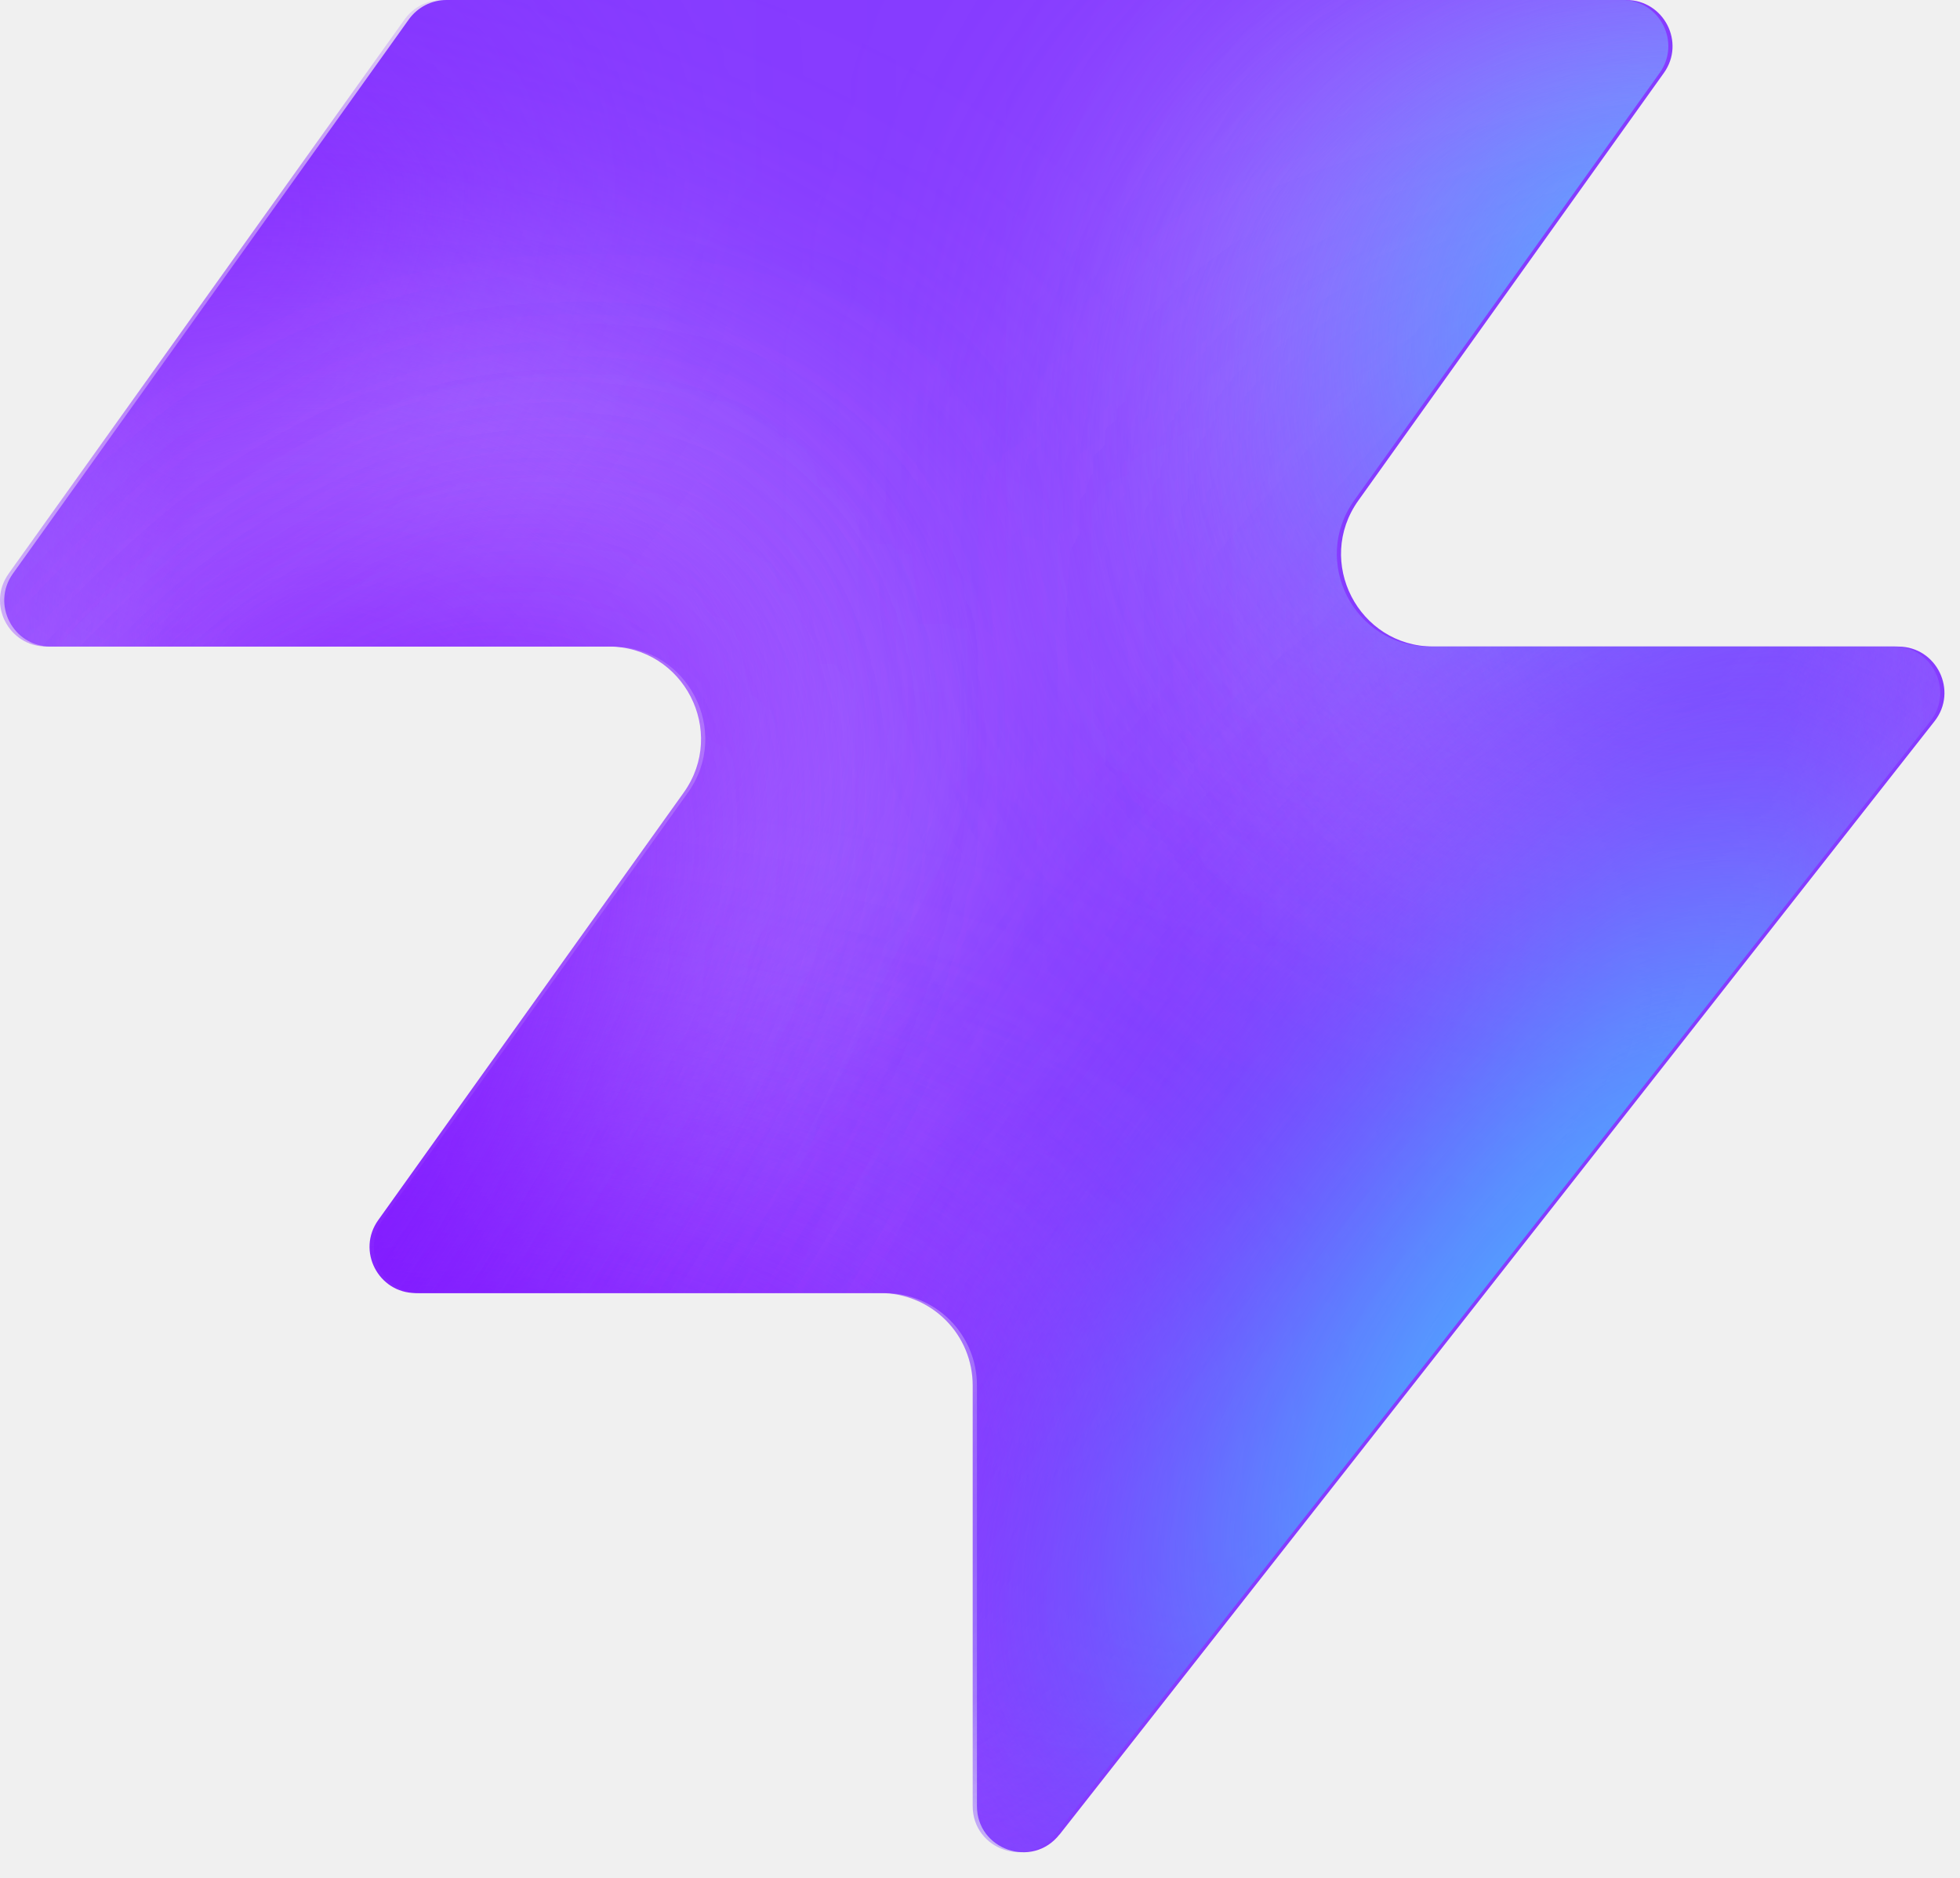
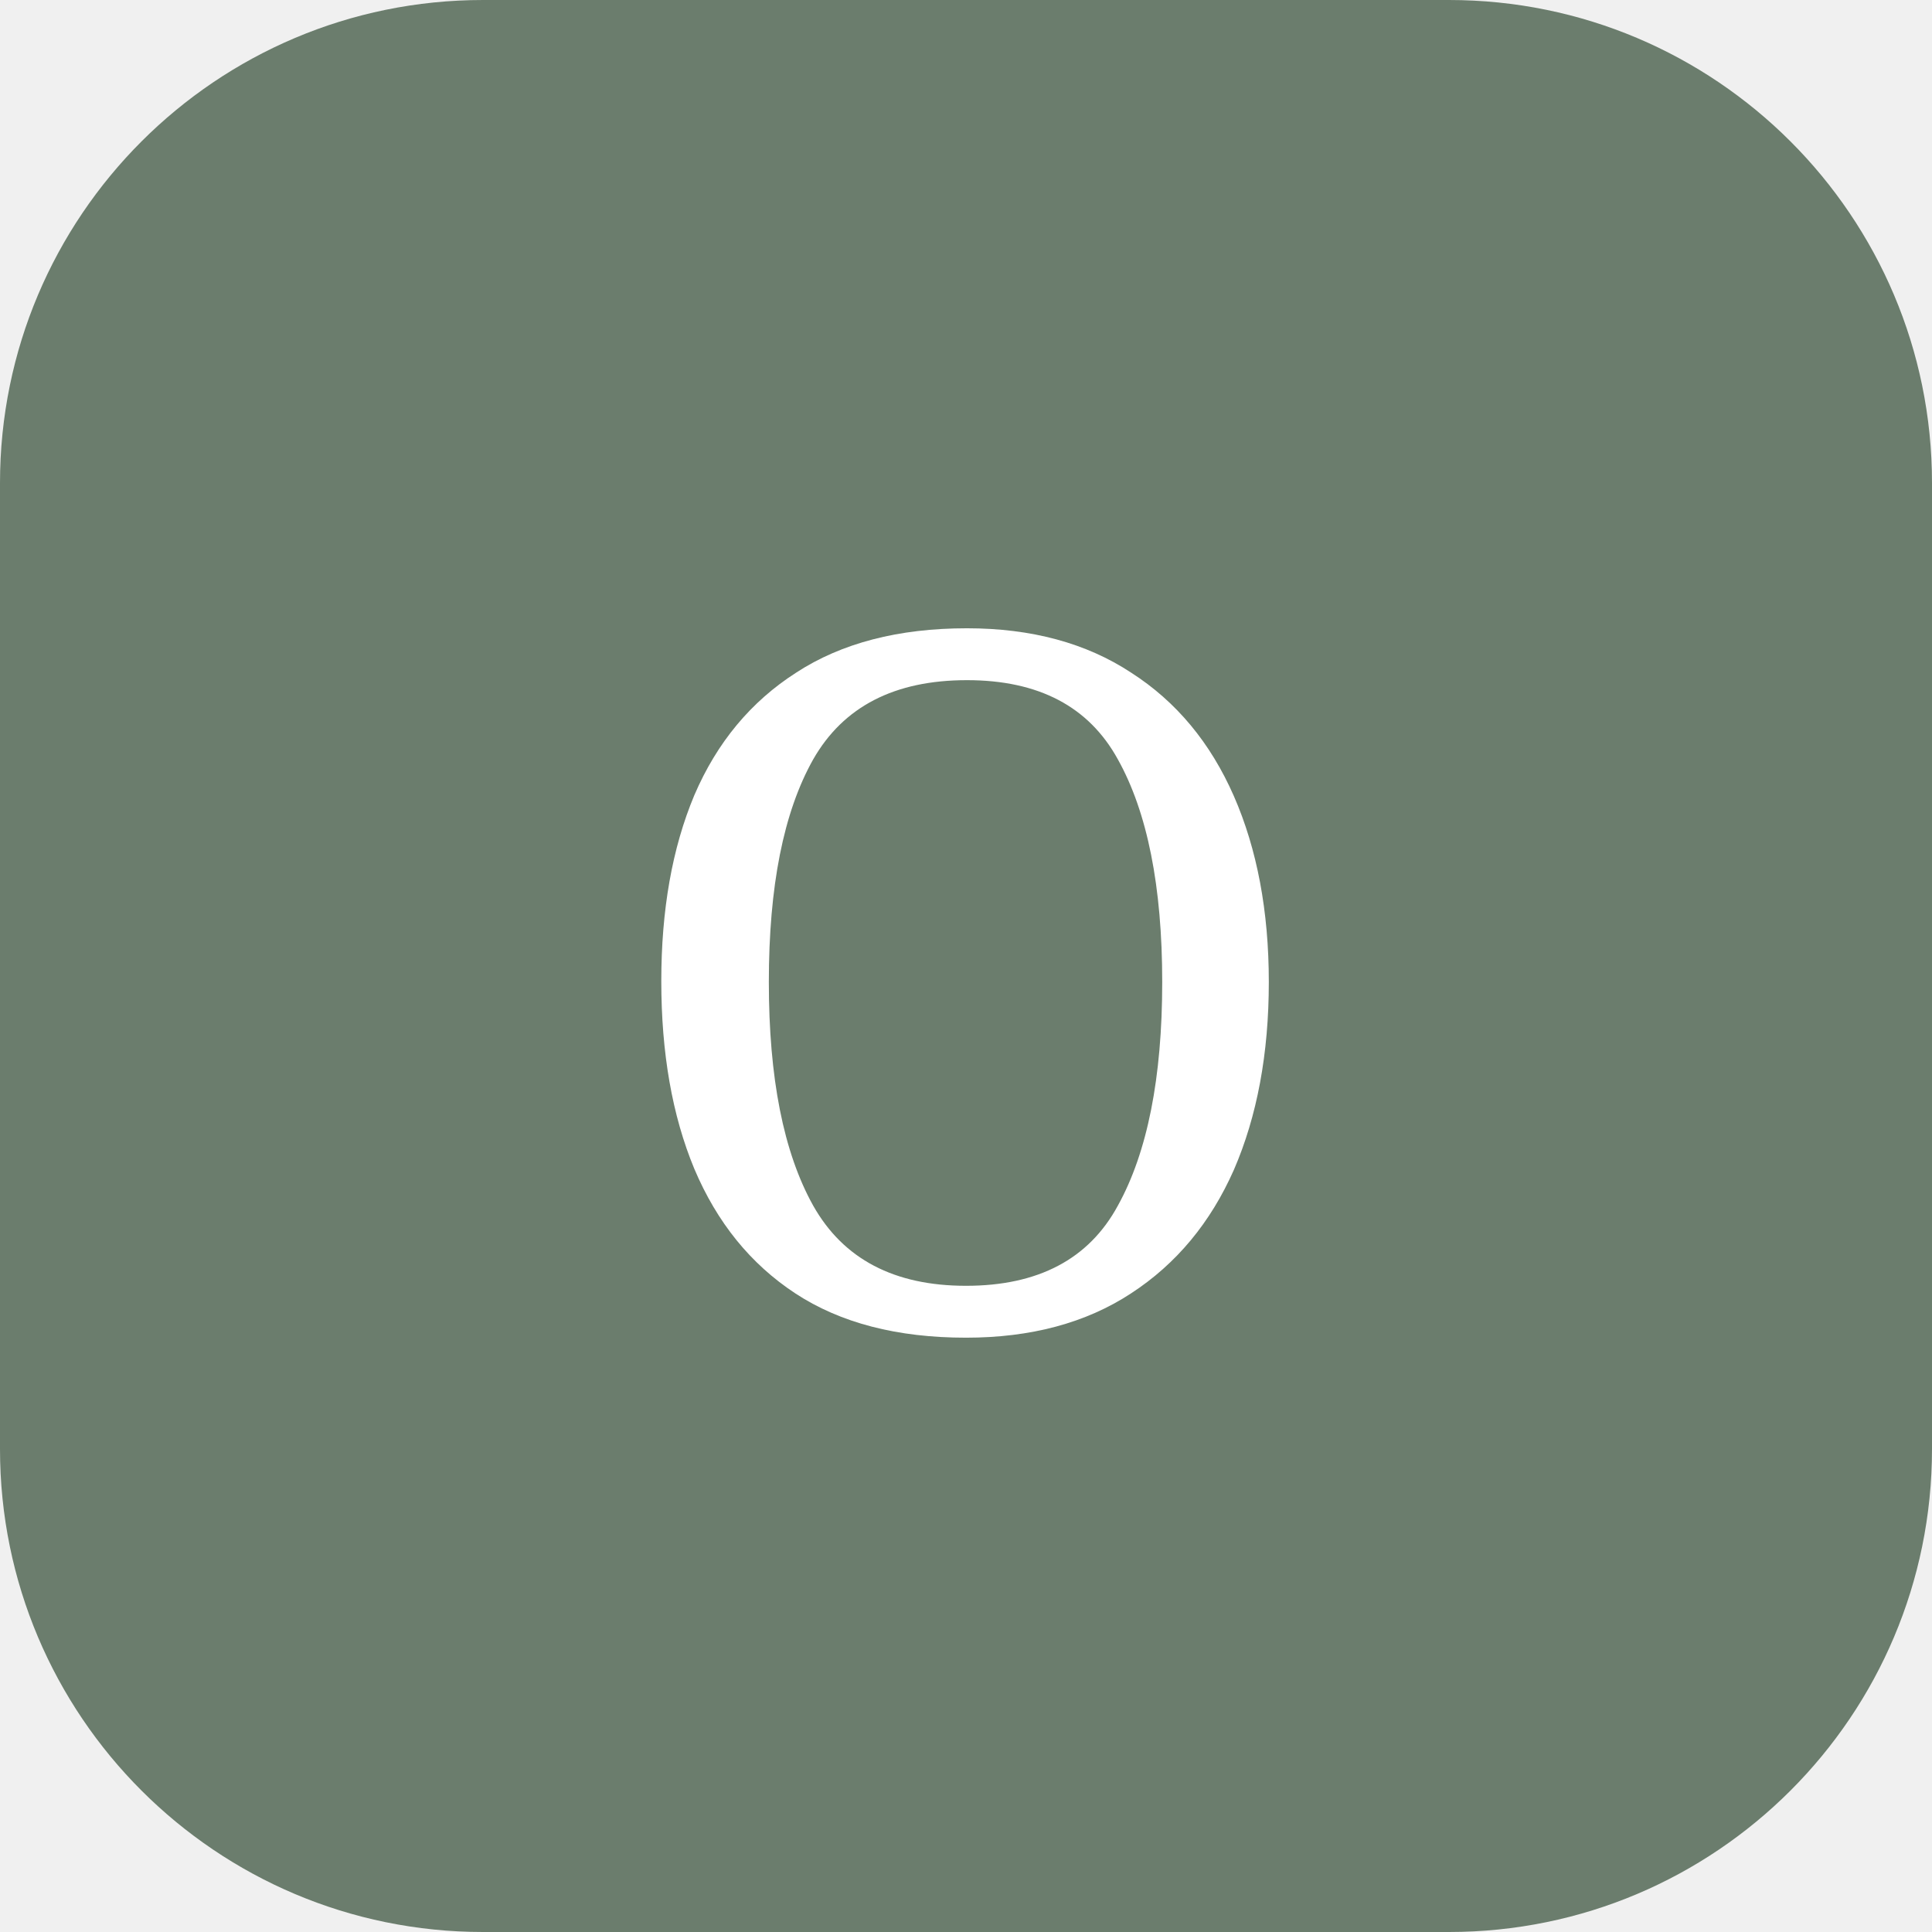
- <svg xmlns="http://www.w3.org/2000/svg" width="48" height="46" fill="none" viewBox="0 0 48 46">
-   <path fill="#863bff" d="M25.946 44.938c-.664.845-2.021.375-2.021-.698V33.937a2.26 2.26 0 0 0-2.262-2.262H10.287c-.92 0-1.456-1.04-.92-1.788l7.48-10.471c1.07-1.497 0-3.578-1.842-3.578H1.237c-.92 0-1.456-1.04-.92-1.788L10.013.474c.214-.297.556-.474.92-.474h28.894c.92 0 1.456 1.04.92 1.788l-7.48 10.471c-1.07 1.498 0 3.579 1.842 3.579h11.377c.943 0 1.473 1.088.89 1.83L25.947 44.94z" style="fill:#863bff;fill:color(display-p3 .525 .23 1);fill-opacity:1" />
-   <mask id="a" width="48" height="46" x="0" y="0" maskUnits="userSpaceOnUse" style="mask-type:alpha">
-     <path fill="#000" d="M25.842 44.938c-.664.844-2.021.375-2.021-.698V33.937a2.26 2.26 0 0 0-2.262-2.262H10.183c-.92 0-1.456-1.04-.92-1.788l7.48-10.471c1.07-1.498 0-3.579-1.842-3.579H1.133c-.92 0-1.456-1.04-.92-1.787L9.91.473c.214-.297.556-.474.92-.474h28.894c.92 0 1.456 1.04.92 1.788l-7.48 10.471c-1.07 1.498 0 3.578 1.842 3.578h11.377c.943 0 1.473 1.088.89 1.832L25.843 44.94z" style="fill:#000;fill-opacity:1" />
-   </mask>
-   <g mask="url(#a)">
-     <g filter="url(#b)">
-       <ellipse cx="5.508" cy="14.704" fill="#ede6ff" rx="5.508" ry="14.704" style="fill:#ede6ff;fill:color(display-p3 .927 .903 1);fill-opacity:1" transform="matrix(.00324 1 1 -.00324 -4.47 31.516)" />
-     </g>
-     <g filter="url(#c)">
-       <ellipse cx="10.399" cy="29.851" fill="#ede6ff" rx="10.399" ry="29.851" style="fill:#ede6ff;fill:color(display-p3 .927 .903 1);fill-opacity:1" transform="matrix(.00324 1 1 -.00324 -39.328 7.883)" />
-     </g>
-     <g filter="url(#d)">
-       <ellipse cx="5.508" cy="30.487" fill="#7e14ff" rx="5.508" ry="30.487" style="fill:#7e14ff;fill:color(display-p3 .492 .077 1);fill-opacity:1" transform="rotate(89.814 -25.913 -14.639)scale(1 -1)" />
-     </g>
-     <g filter="url(#e)">
-       <ellipse cx="5.508" cy="30.599" fill="#7e14ff" rx="5.508" ry="30.599" style="fill:#7e14ff;fill:color(display-p3 .492 .077 1);fill-opacity:1" transform="rotate(89.814 -32.644 -3.334)scale(1 -1)" />
-     </g>
-     <g filter="url(#f)">
-       <ellipse cx="5.508" cy="30.599" fill="#7e14ff" rx="5.508" ry="30.599" style="fill:#7e14ff;fill:color(display-p3 .492 .077 1);fill-opacity:1" transform="matrix(.00324 1 1 -.00324 -34.34 30.47)" />
-     </g>
-     <g filter="url(#g)">
-       <ellipse cx="14.072" cy="22.078" fill="#ede6ff" rx="14.072" ry="22.078" style="fill:#ede6ff;fill:color(display-p3 .927 .903 1);fill-opacity:1" transform="rotate(93.35 24.506 48.493)scale(-1 1)" />
-     </g>
-     <g filter="url(#h)">
-       <ellipse cx="3.47" cy="21.501" fill="#7e14ff" rx="3.47" ry="21.501" style="fill:#7e14ff;fill:color(display-p3 .492 .077 1);fill-opacity:1" transform="rotate(89.009 28.708 47.59)scale(-1 1)" />
-     </g>
-     <g filter="url(#i)">
-       <ellipse cx="3.47" cy="21.501" fill="#7e14ff" rx="3.47" ry="21.501" style="fill:#7e14ff;fill:color(display-p3 .492 .077 1);fill-opacity:1" transform="rotate(89.009 28.708 47.59)scale(-1 1)" />
-     </g>
-     <g filter="url(#j)">
-       <ellipse cx=".387" cy="8.972" fill="#7e14ff" rx="4.407" ry="29.108" style="fill:#7e14ff;fill:color(display-p3 .492 .077 1);fill-opacity:1" transform="rotate(39.51 .387 8.972)" />
-     </g>
-     <g filter="url(#k)">
-       <ellipse cx="47.523" cy="-6.092" fill="#7e14ff" rx="4.407" ry="29.108" style="fill:#7e14ff;fill:color(display-p3 .492 .077 1);fill-opacity:1" transform="rotate(37.892 47.523 -6.092)" />
-     </g>
-     <g filter="url(#l)">
-       <ellipse cx="41.412" cy="6.333" fill="#47bfff" rx="5.971" ry="9.665" style="fill:#47bfff;fill:color(display-p3 .28 .748 1);fill-opacity:1" transform="rotate(37.892 41.412 6.333)" />
-     </g>
-     <g filter="url(#m)">
-       <ellipse cx="-1.879" cy="38.332" fill="#7e14ff" rx="4.407" ry="29.108" style="fill:#7e14ff;fill:color(display-p3 .492 .077 1);fill-opacity:1" transform="rotate(37.892 -1.88 38.332)" />
-     </g>
-     <g filter="url(#n)">
-       <ellipse cx="-1.879" cy="38.332" fill="#7e14ff" rx="4.407" ry="29.108" style="fill:#7e14ff;fill:color(display-p3 .492 .077 1);fill-opacity:1" transform="rotate(37.892 -1.88 38.332)" />
-     </g>
-     <g filter="url(#o)">
-       <ellipse cx="35.651" cy="29.907" fill="#7e14ff" rx="4.407" ry="29.108" style="fill:#7e14ff;fill:color(display-p3 .492 .077 1);fill-opacity:1" transform="rotate(37.892 35.651 29.907)" />
-     </g>
-     <g filter="url(#p)">
-       <ellipse cx="38.418" cy="32.4" fill="#47bfff" rx="5.971" ry="15.297" style="fill:#47bfff;fill:color(display-p3 .28 .748 1);fill-opacity:1" transform="rotate(37.892 38.418 32.4)" />
-     </g>
-   </g>
-   <defs>
-     <filter id="b" width="60.045" height="41.654" x="-19.77" y="16.149" color-interpolation-filters="sRGB" filterUnits="userSpaceOnUse">
-       <feFlood flood-opacity="0" result="BackgroundImageFix" />
-       <feBlend in="SourceGraphic" in2="BackgroundImageFix" result="shape" />
-       <feGaussianBlur result="effect1_foregroundBlur_2002_17158" stdDeviation="7.659" />
-     </filter>
-     <filter id="c" width="90.34" height="51.437" x="-54.613" y="-7.533" color-interpolation-filters="sRGB" filterUnits="userSpaceOnUse">
-       <feFlood flood-opacity="0" result="BackgroundImageFix" />
-       <feBlend in="SourceGraphic" in2="BackgroundImageFix" result="shape" />
-       <feGaussianBlur result="effect1_foregroundBlur_2002_17158" stdDeviation="7.659" />
-     </filter>
-     <filter id="d" width="79.355" height="29.4" x="-49.64" y="2.03" color-interpolation-filters="sRGB" filterUnits="userSpaceOnUse">
-       <feFlood flood-opacity="0" result="BackgroundImageFix" />
-       <feBlend in="SourceGraphic" in2="BackgroundImageFix" result="shape" />
-       <feGaussianBlur result="effect1_foregroundBlur_2002_17158" stdDeviation="4.596" />
-     </filter>
-     <filter id="e" width="79.579" height="29.4" x="-45.045" y="20.029" color-interpolation-filters="sRGB" filterUnits="userSpaceOnUse">
-       <feFlood flood-opacity="0" result="BackgroundImageFix" />
-       <feBlend in="SourceGraphic" in2="BackgroundImageFix" result="shape" />
-       <feGaussianBlur result="effect1_foregroundBlur_2002_17158" stdDeviation="4.596" />
-     </filter>
-     <filter id="f" width="79.579" height="29.4" x="-43.513" y="21.178" color-interpolation-filters="sRGB" filterUnits="userSpaceOnUse">
-       <feFlood flood-opacity="0" result="BackgroundImageFix" />
-       <feBlend in="SourceGraphic" in2="BackgroundImageFix" result="shape" />
-       <feGaussianBlur result="effect1_foregroundBlur_2002_17158" stdDeviation="4.596" />
-     </filter>
-     <filter id="g" width="74.749" height="58.852" x="15.756" y="-17.901" color-interpolation-filters="sRGB" filterUnits="userSpaceOnUse">
-       <feFlood flood-opacity="0" result="BackgroundImageFix" />
-       <feBlend in="SourceGraphic" in2="BackgroundImageFix" result="shape" />
-       <feGaussianBlur result="effect1_foregroundBlur_2002_17158" stdDeviation="7.659" />
-     </filter>
-     <filter id="h" width="61.377" height="25.362" x="23.548" y="2.284" color-interpolation-filters="sRGB" filterUnits="userSpaceOnUse">
-       <feFlood flood-opacity="0" result="BackgroundImageFix" />
-       <feBlend in="SourceGraphic" in2="BackgroundImageFix" result="shape" />
-       <feGaussianBlur result="effect1_foregroundBlur_2002_17158" stdDeviation="4.596" />
-     </filter>
-     <filter id="i" width="61.377" height="25.362" x="23.548" y="2.284" color-interpolation-filters="sRGB" filterUnits="userSpaceOnUse">
-       <feFlood flood-opacity="0" result="BackgroundImageFix" />
-       <feBlend in="SourceGraphic" in2="BackgroundImageFix" result="shape" />
-       <feGaussianBlur result="effect1_foregroundBlur_2002_17158" stdDeviation="4.596" />
-     </filter>
-     <filter id="j" width="56.045" height="63.649" x="-27.636" y="-22.853" color-interpolation-filters="sRGB" filterUnits="userSpaceOnUse">
-       <feFlood flood-opacity="0" result="BackgroundImageFix" />
-       <feBlend in="SourceGraphic" in2="BackgroundImageFix" result="shape" />
-       <feGaussianBlur result="effect1_foregroundBlur_2002_17158" stdDeviation="4.596" />
-     </filter>
-     <filter id="k" width="54.814" height="64.646" x="20.116" y="-38.415" color-interpolation-filters="sRGB" filterUnits="userSpaceOnUse">
-       <feFlood flood-opacity="0" result="BackgroundImageFix" />
-       <feBlend in="SourceGraphic" in2="BackgroundImageFix" result="shape" />
-       <feGaussianBlur result="effect1_foregroundBlur_2002_17158" stdDeviation="4.596" />
-     </filter>
-     <filter id="l" width="33.541" height="35.313" x="24.641" y="-11.323" color-interpolation-filters="sRGB" filterUnits="userSpaceOnUse">
-       <feFlood flood-opacity="0" result="BackgroundImageFix" />
-       <feBlend in="SourceGraphic" in2="BackgroundImageFix" result="shape" />
-       <feGaussianBlur result="effect1_foregroundBlur_2002_17158" stdDeviation="4.596" />
-     </filter>
-     <filter id="m" width="54.814" height="64.646" x="-29.286" y="6.009" color-interpolation-filters="sRGB" filterUnits="userSpaceOnUse">
-       <feFlood flood-opacity="0" result="BackgroundImageFix" />
-       <feBlend in="SourceGraphic" in2="BackgroundImageFix" result="shape" />
-       <feGaussianBlur result="effect1_foregroundBlur_2002_17158" stdDeviation="4.596" />
-     </filter>
-     <filter id="n" width="54.814" height="64.646" x="-29.286" y="6.009" color-interpolation-filters="sRGB" filterUnits="userSpaceOnUse">
-       <feFlood flood-opacity="0" result="BackgroundImageFix" />
-       <feBlend in="SourceGraphic" in2="BackgroundImageFix" result="shape" />
-       <feGaussianBlur result="effect1_foregroundBlur_2002_17158" stdDeviation="4.596" />
-     </filter>
-     <filter id="o" width="54.814" height="64.646" x="8.244" y="-2.416" color-interpolation-filters="sRGB" filterUnits="userSpaceOnUse">
-       <feFlood flood-opacity="0" result="BackgroundImageFix" />
-       <feBlend in="SourceGraphic" in2="BackgroundImageFix" result="shape" />
-       <feGaussianBlur result="effect1_foregroundBlur_2002_17158" stdDeviation="4.596" />
-     </filter>
-     <filter id="p" width="39.409" height="43.623" x="18.713" y="10.588" color-interpolation-filters="sRGB" filterUnits="userSpaceOnUse">
-       <feFlood flood-opacity="0" result="BackgroundImageFix" />
-       <feBlend in="SourceGraphic" in2="BackgroundImageFix" result="shape" />
-       <feGaussianBlur result="effect1_foregroundBlur_2002_17158" stdDeviation="4.596" />
-     </filter>
-   </defs>
+ <svg xmlns="http://www.w3.org/2000/svg" viewBox="0 0 32 32">
+   <rect width="32" height="32" rx="8" fill="#6B7D6D" />
+   <text x="16" y="22" font-family="Georgia, serif" font-size="16" font-weight="400" fill="white" text-anchor="middle">O</text>
</svg>
